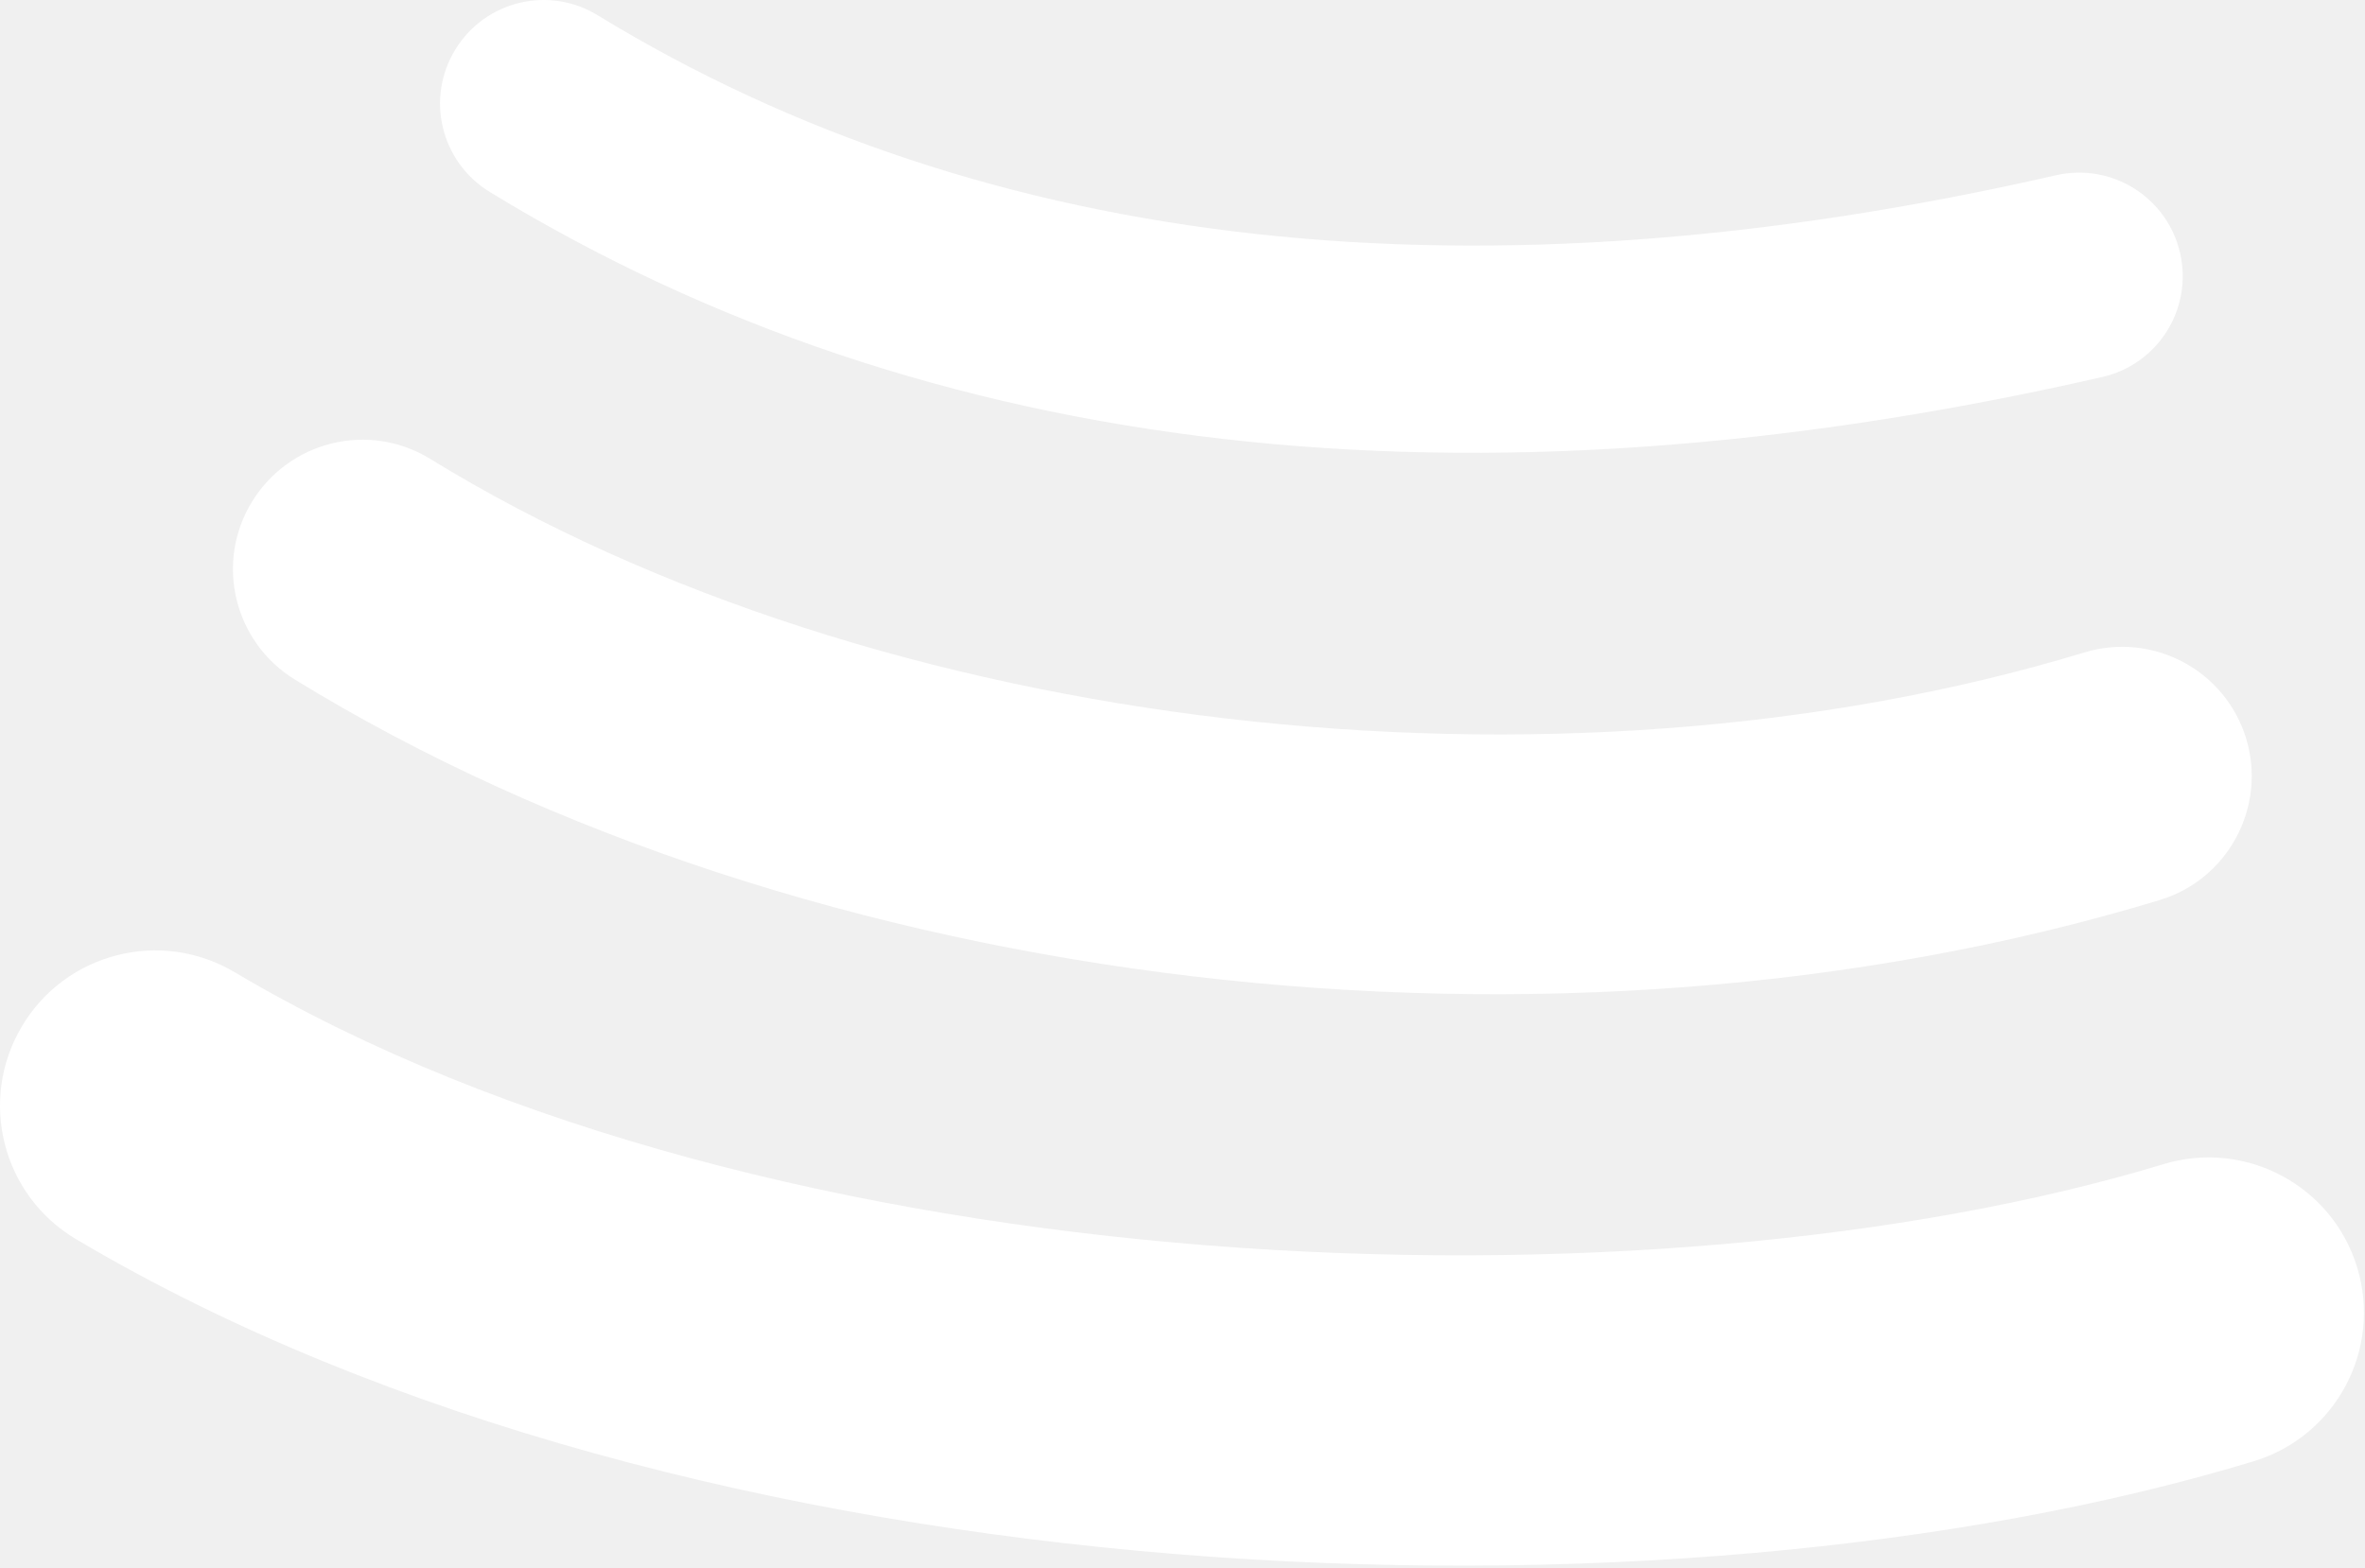
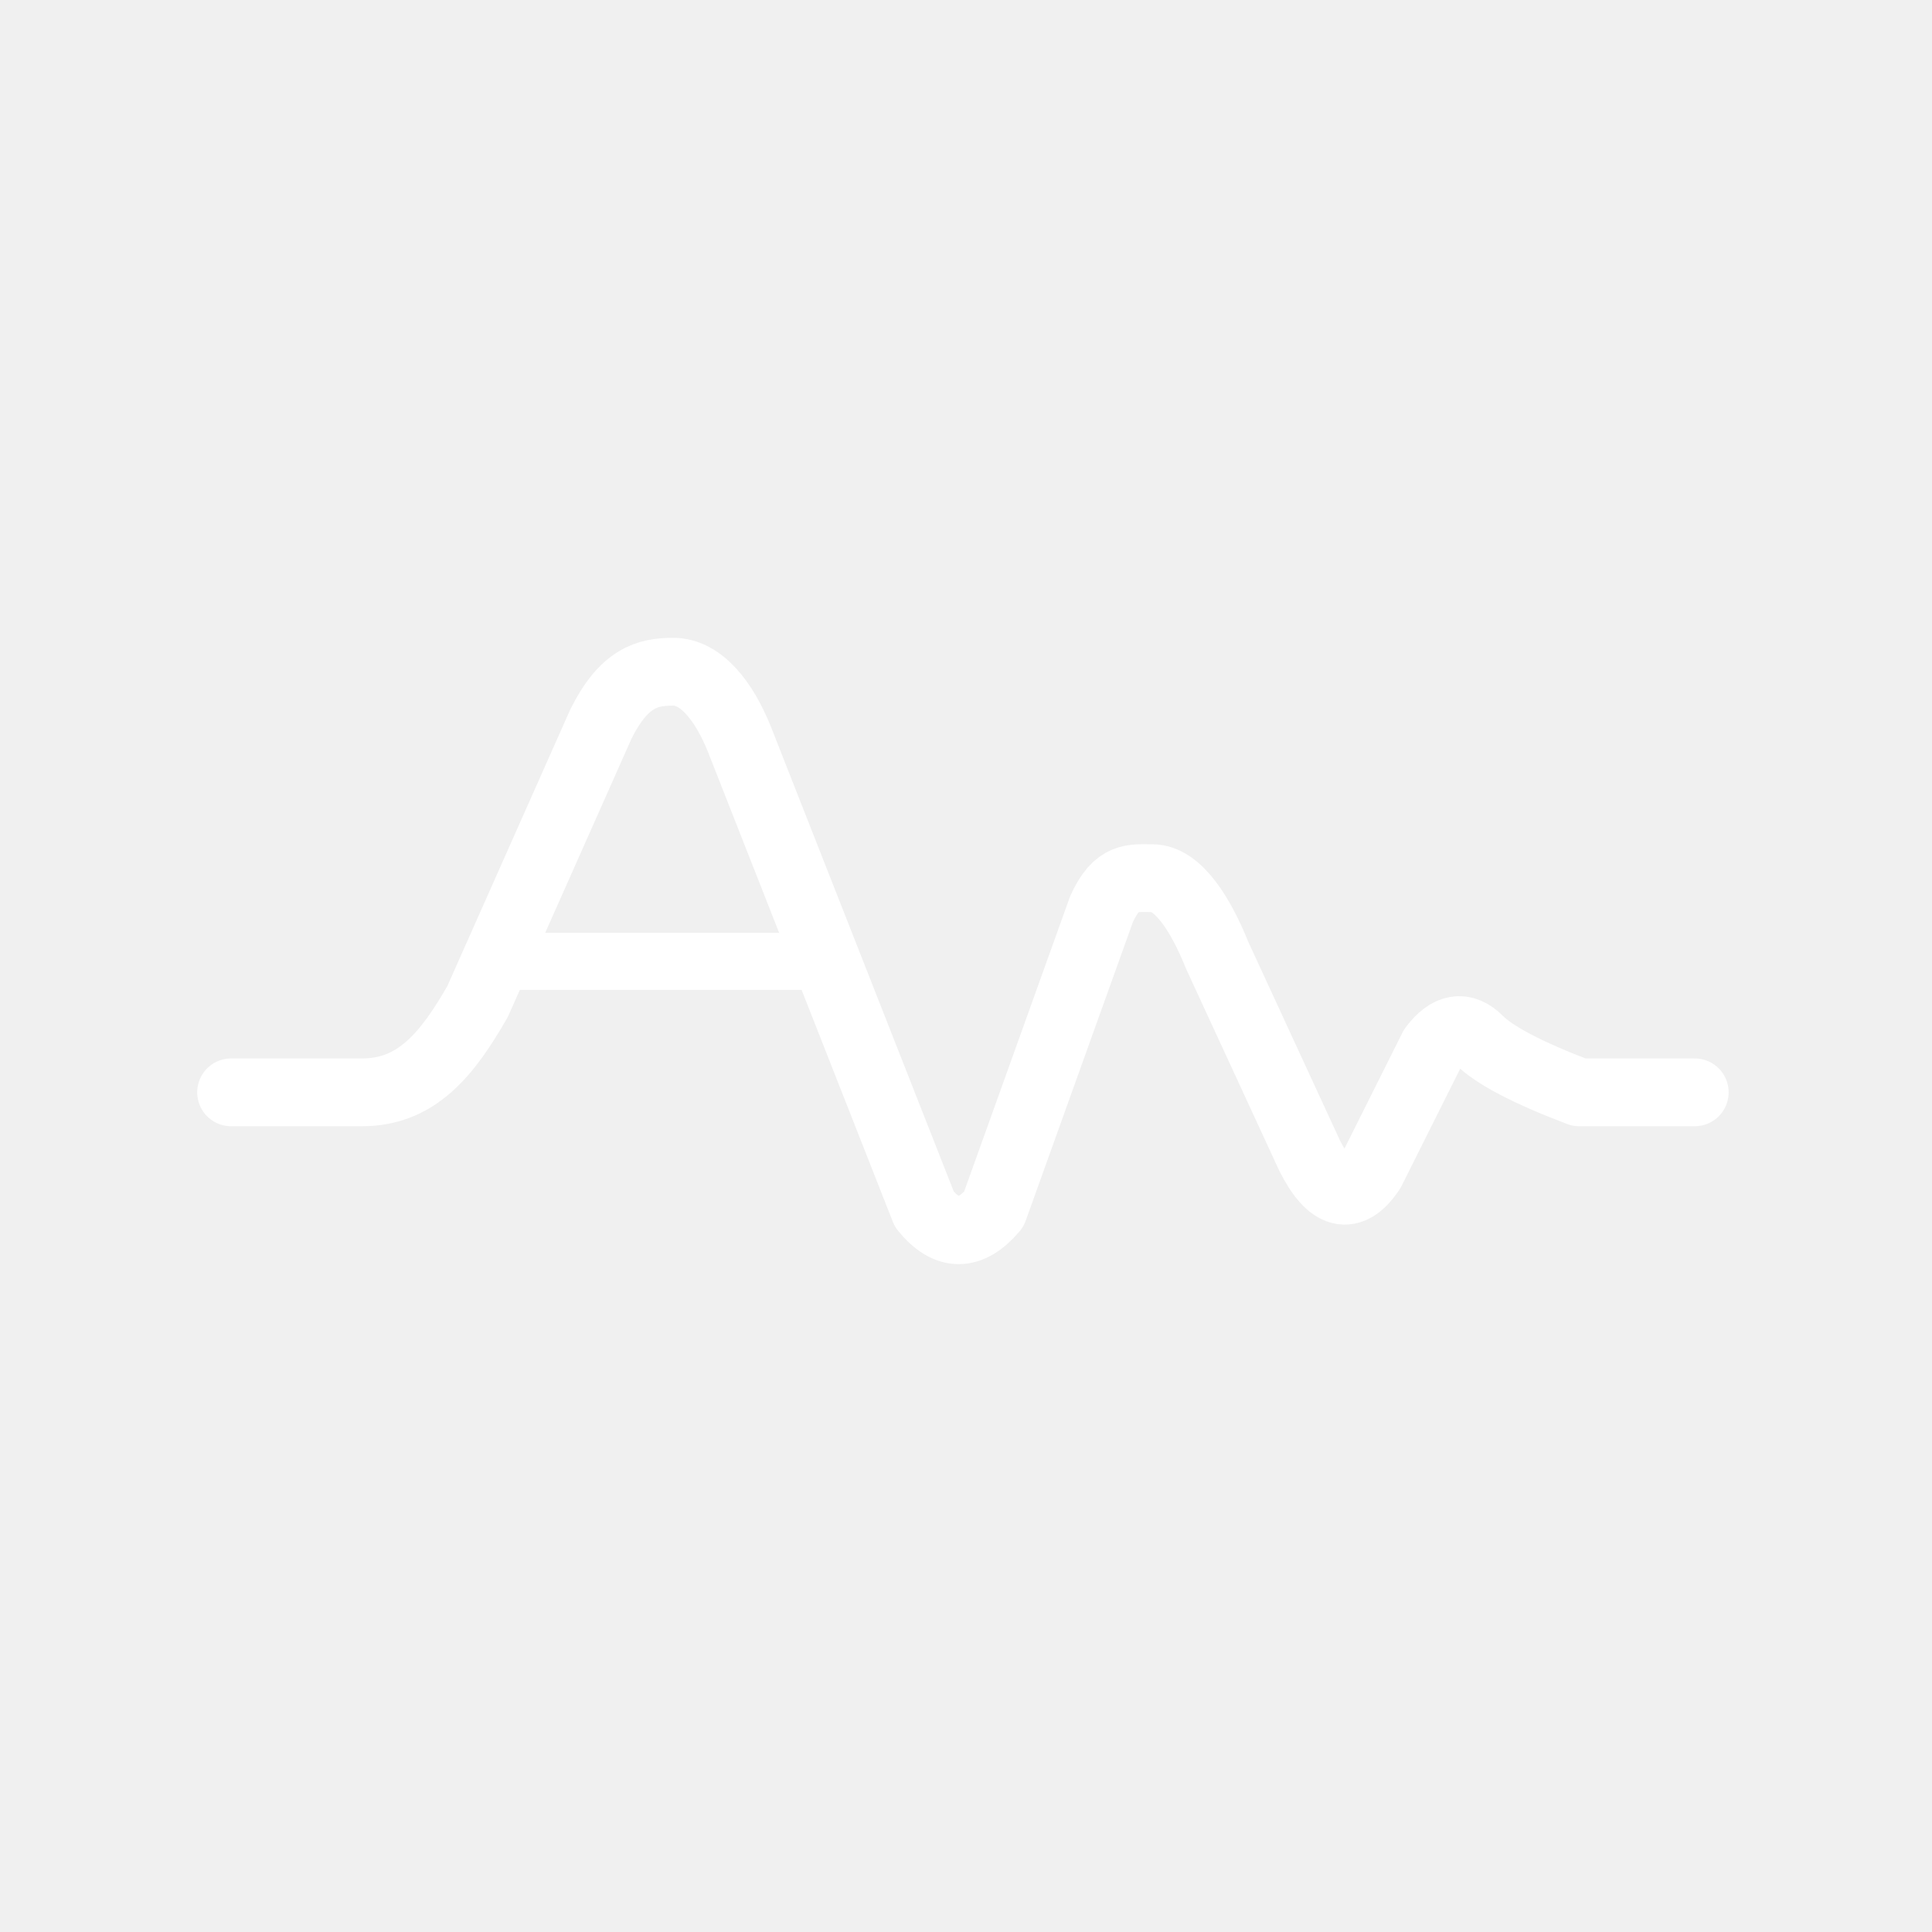
- <svg xmlns="http://www.w3.org/2000/svg" width="730" height="484" viewBox="0 0 730 484" fill="none">
-   <path d="M6.737 316.937C20.201 294.159 49.699 286.649 72.403 300.174H72.428C237.603 398.282 510.121 407.302 667.823 359.439C693.147 351.759 719.927 366.055 727.602 391.378C735.276 416.715 720.992 443.477 695.649 451.176C514.618 506.132 213.674 495.514 23.506 382.622C0.679 369.103 -6.788 339.685 6.737 316.937ZM77.814 154.865C89.38 136.046 113.982 130.11 132.77 141.676C270.528 226.369 480.519 250.891 643.46 201.43C664.592 195.047 686.911 206.957 693.324 228.052C699.689 249.184 687.774 271.46 666.679 277.886C480.555 334.36 249.169 307.004 90.971 209.79C72.183 198.224 66.247 173.628 77.814 154.865ZM140.542 15.301C149.722 0.246 169.428 -4.528 184.482 4.713C304.811 78.213 456.29 94.859 634.684 54.101C651.874 50.184 669.01 60.955 672.927 78.152C676.862 95.349 666.134 112.484 648.9 116.401C453.677 161.021 286.219 141.799 151.129 59.242C136.074 50.001 131.301 30.356 140.542 15.301Z" fill="white" />
+ <svg xmlns="http://www.w3.org/2000/svg" viewBox="0 0 1254 1254" width="1254" height="1254">
+   <path d="M150 709 H235 C270 709 290 685 310 650 L390 470 C405 440 420 436 437 436 C455 436 470 455 480 480 L600 785 Q622 812 645 785 L715 590 C725 568 735 570 748 570 C765 570 780 595 790 620 L850 750 Q870 790 890 760 L930 680 Q945 660 960 675 Q975 690 1025 709 H1100" fill="none" stroke="#FFFFFF" stroke-width="44" stroke-linecap="round" stroke-linejoin="round" />
+   <path d="M330 624 H530" fill="none" stroke="#FFFFFF" stroke-width="37" stroke-linecap="butt" />
</svg>
